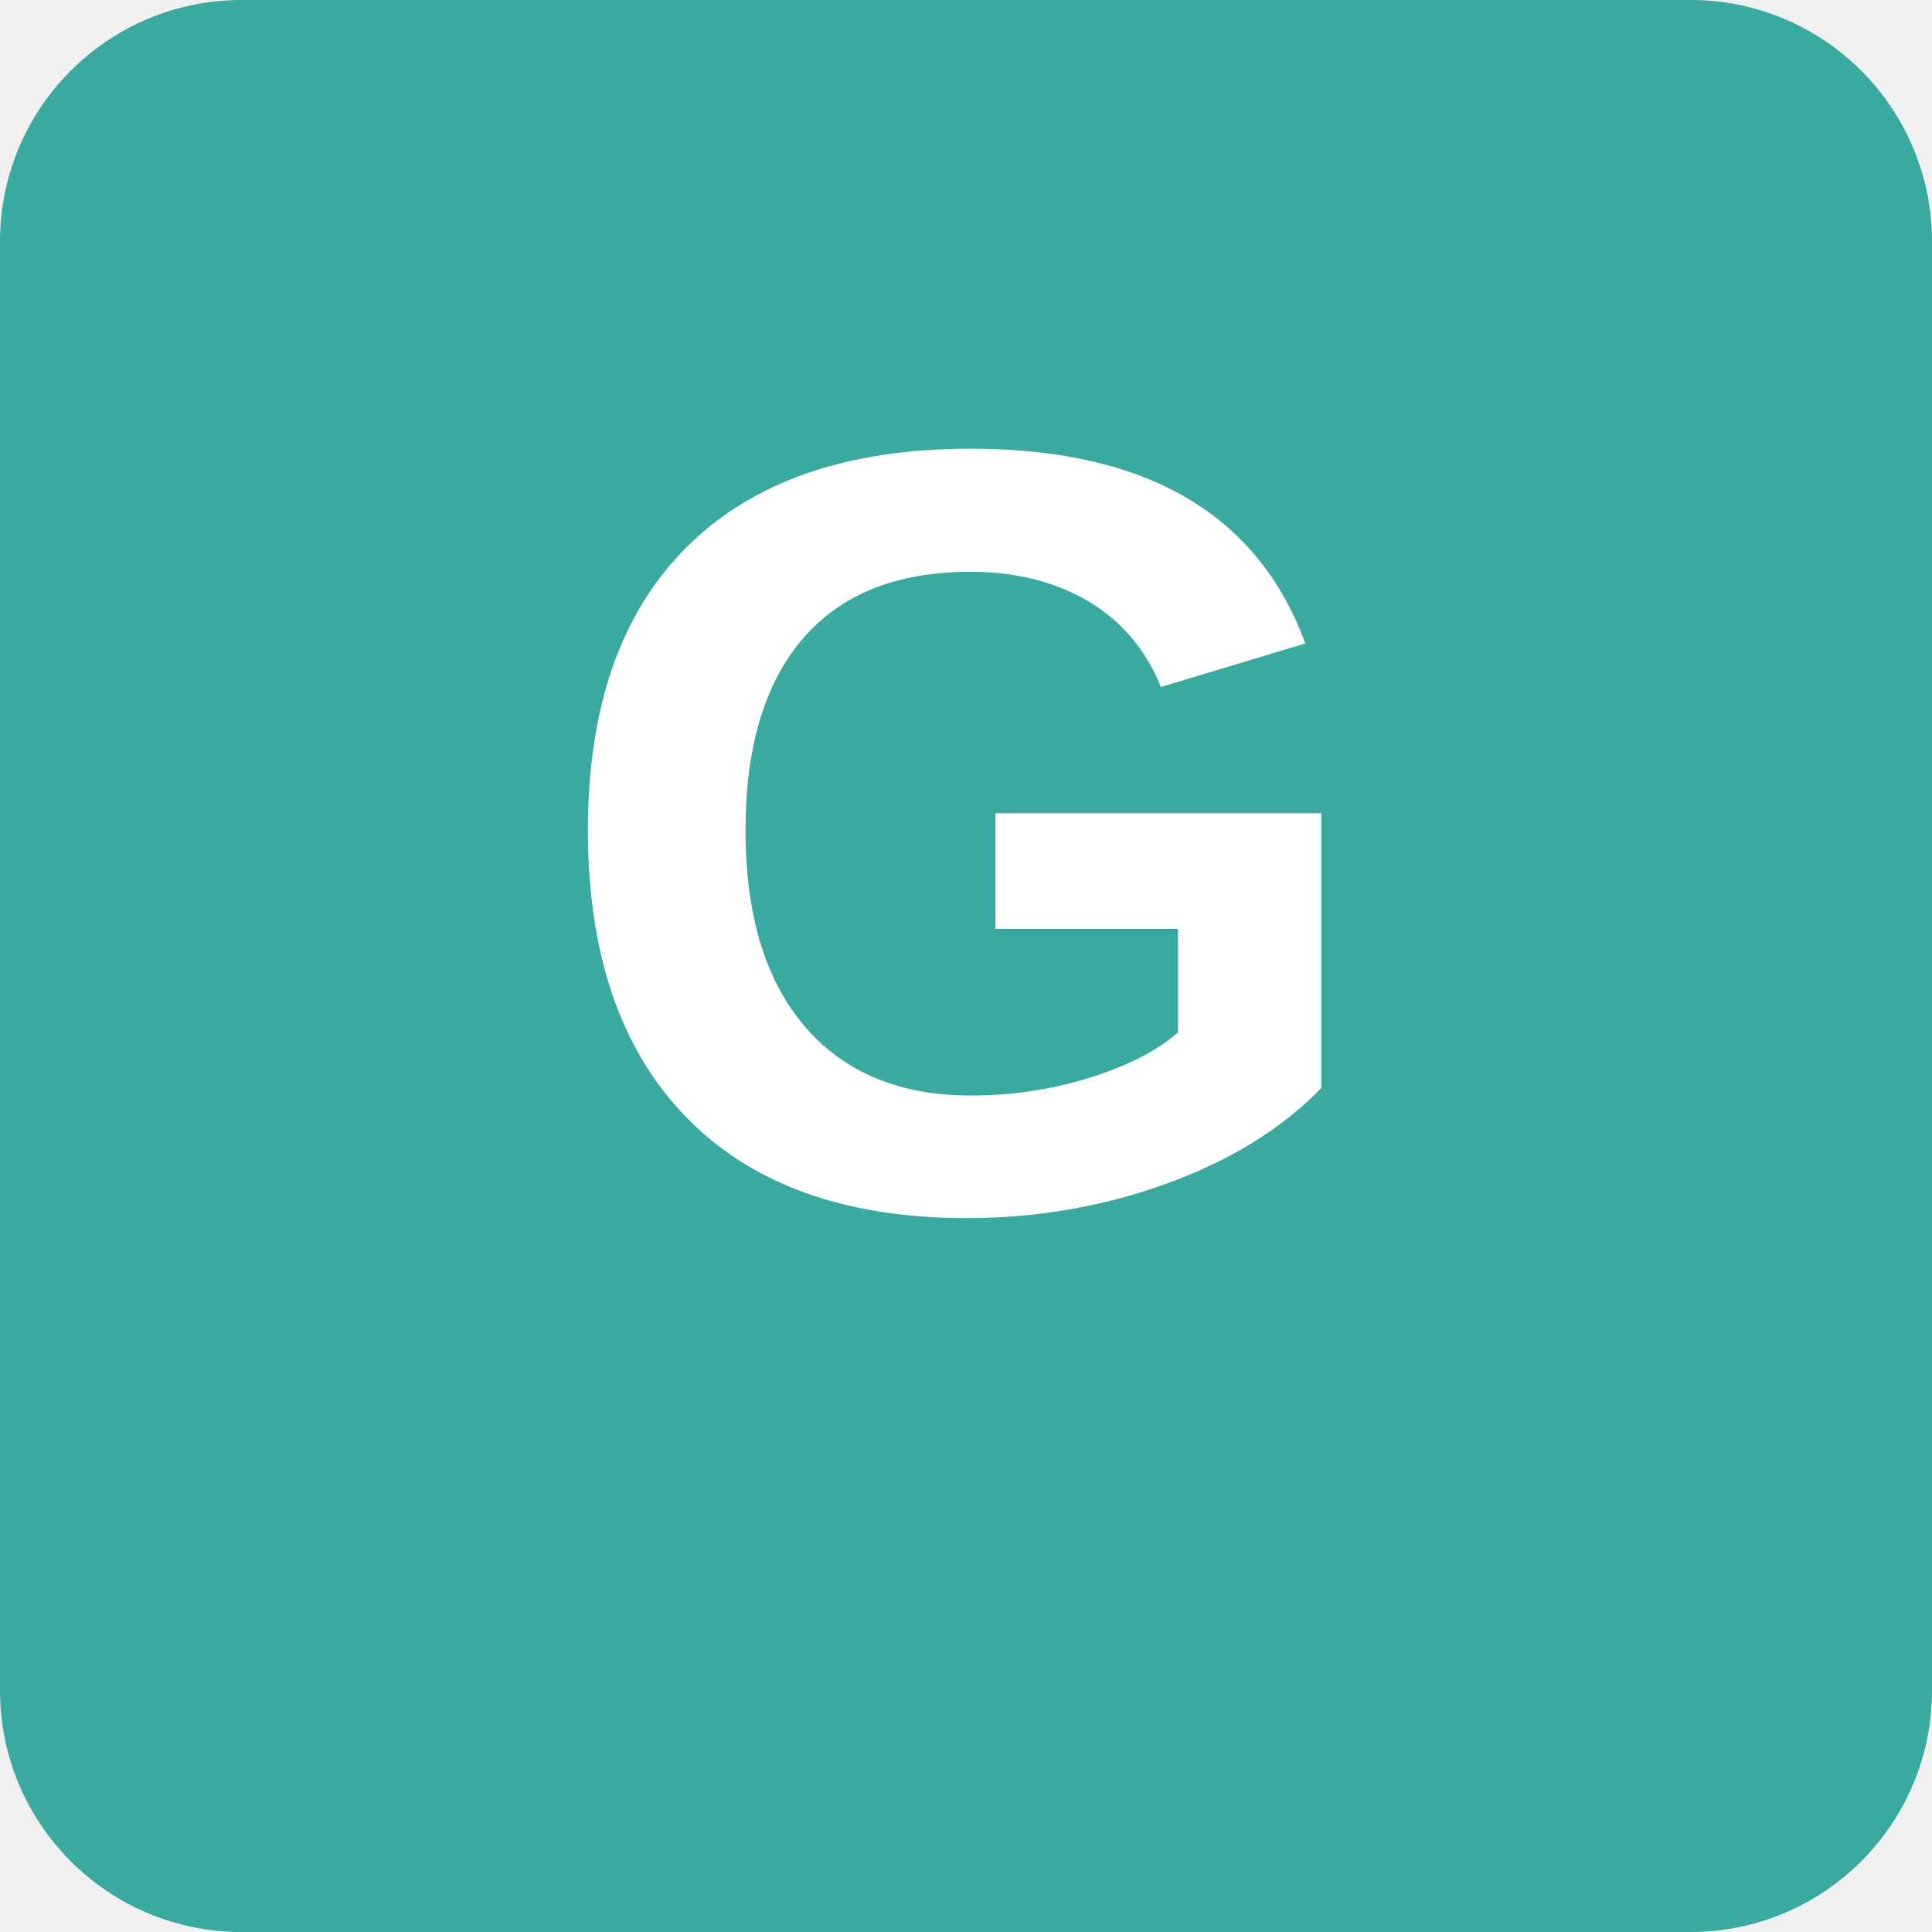
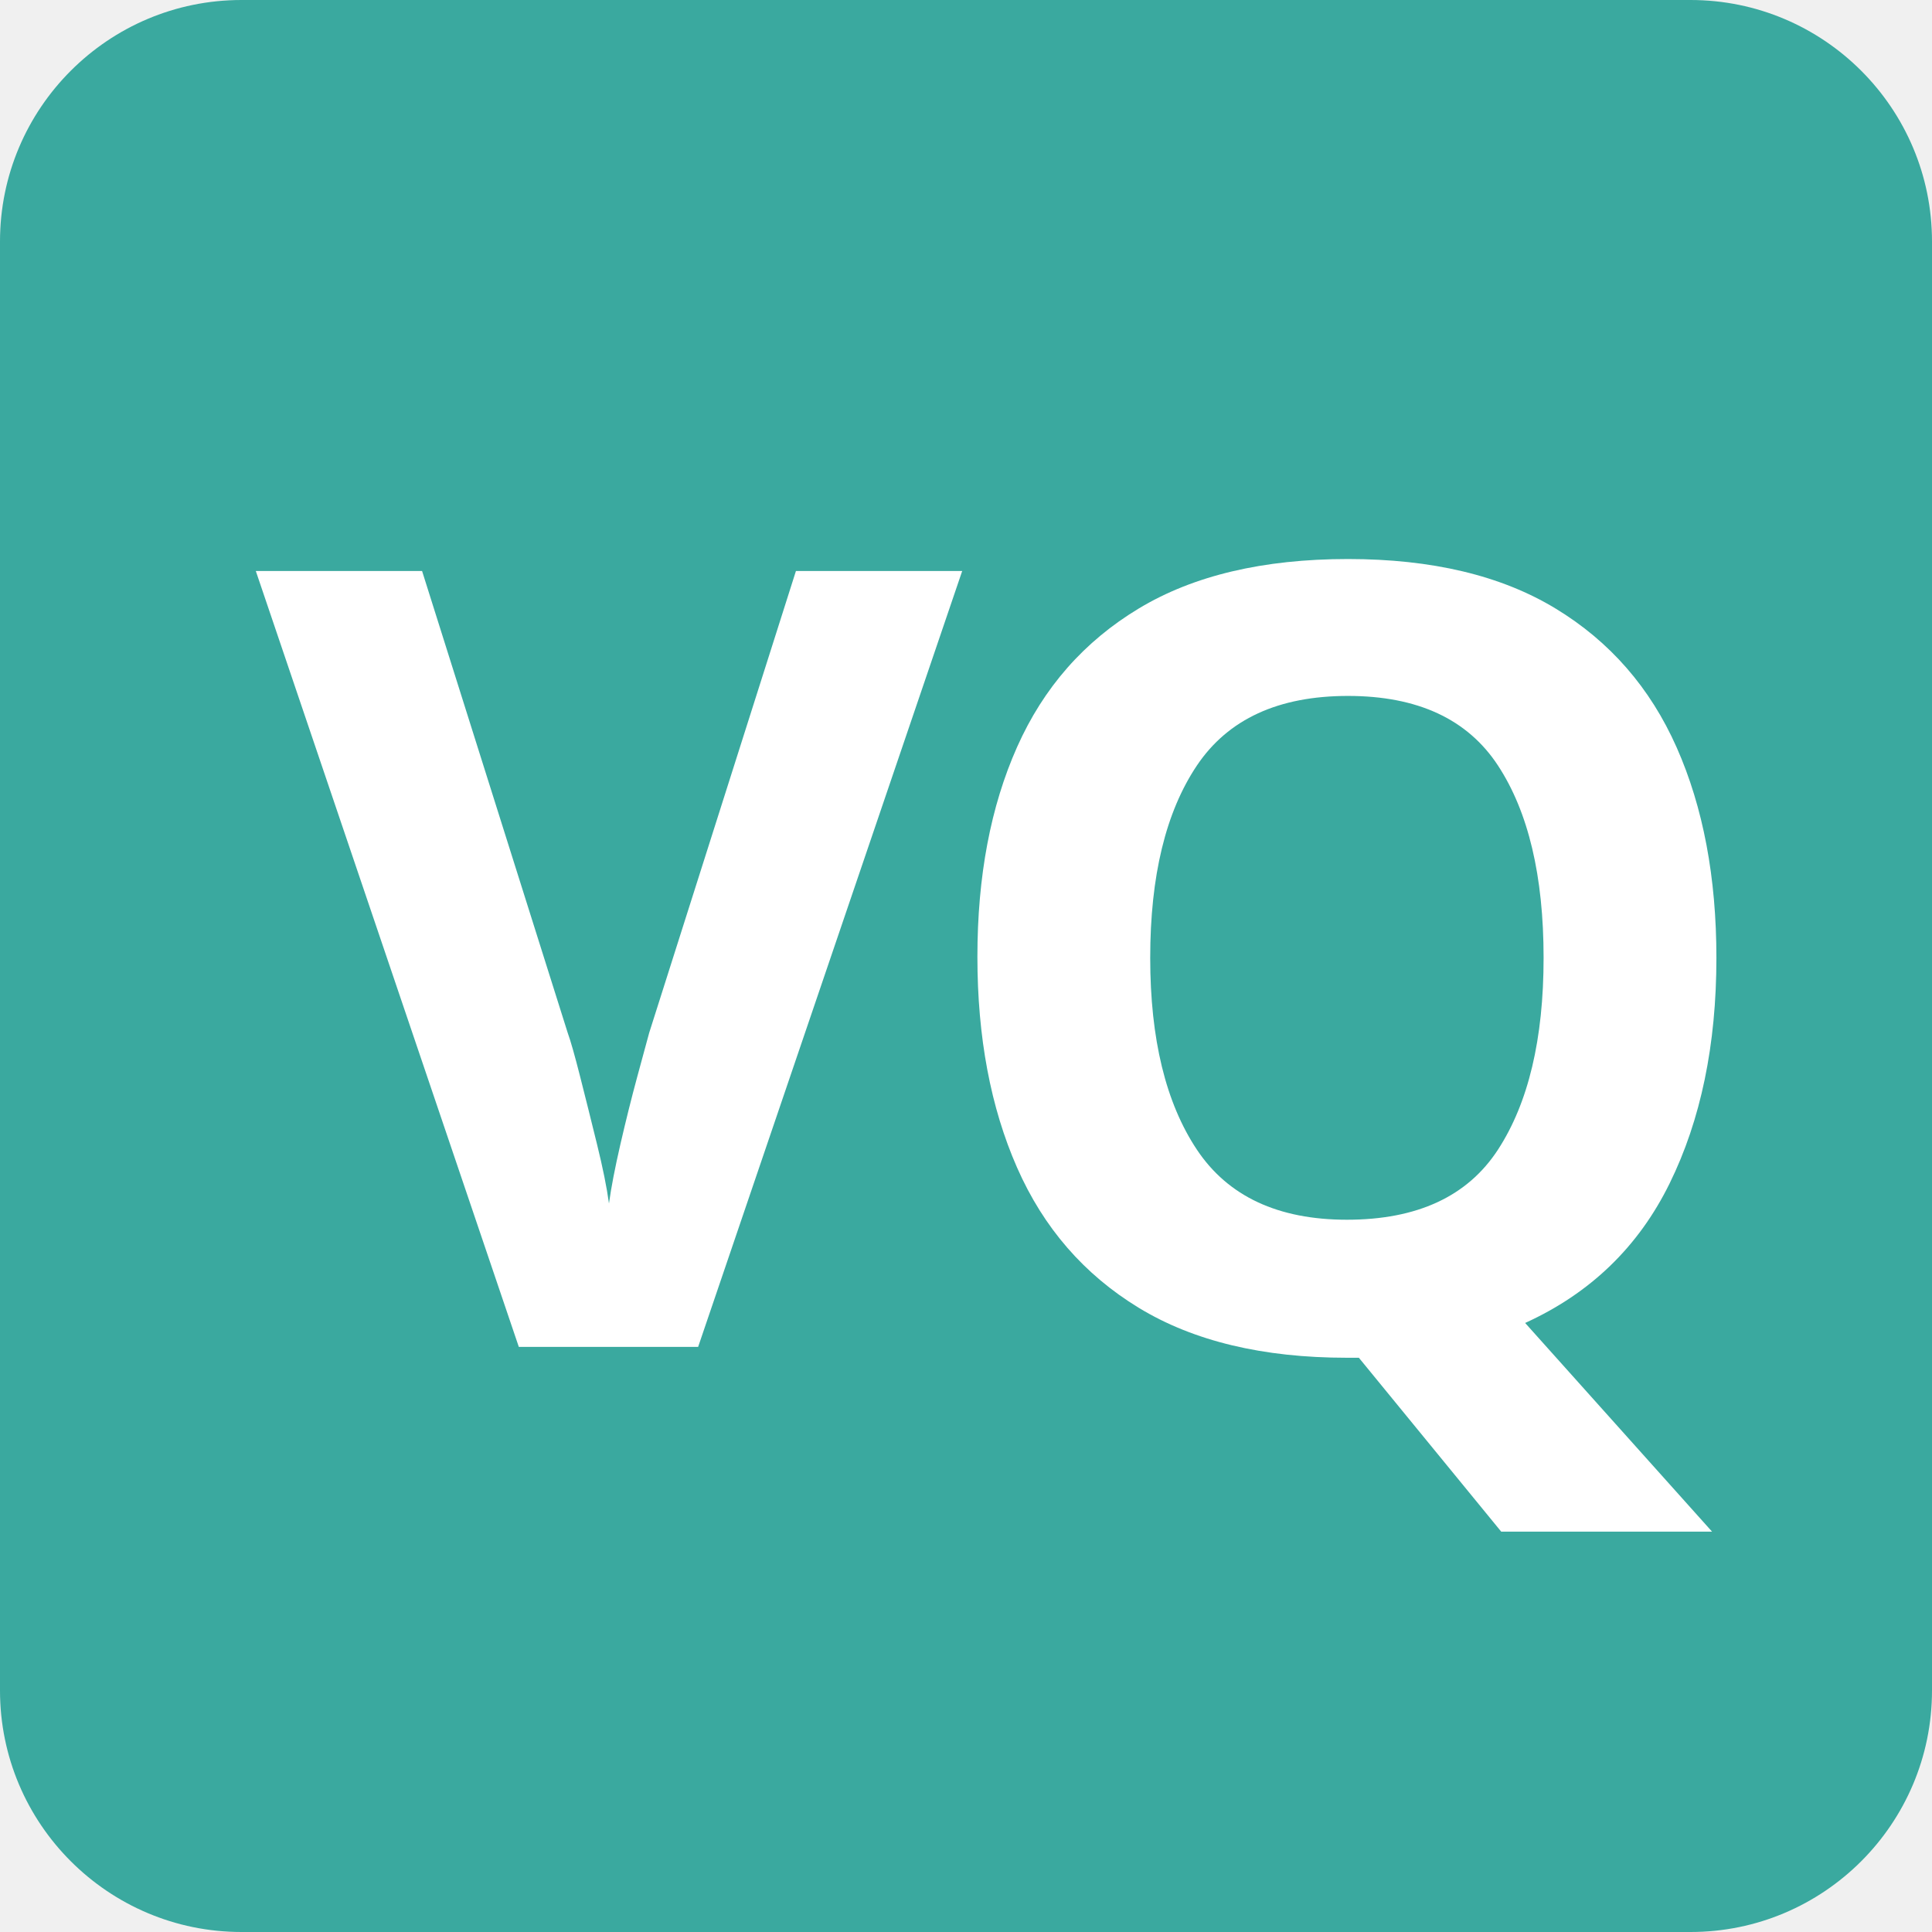
- <svg xmlns="http://www.w3.org/2000/svg" width="512" height="512" viewBox="0 0 512 512" fill="none">
-   <rect width="512" height="512" rx="64" fill="rgb(58, 169, 159)" />
-   <text x="256" y="320" font-family="Arial, sans-serif" font-size="288" font-weight="bold" text-anchor="middle" fill="white">G</text>
+ <svg xmlns="http://www.w3.org/2000/svg" width="100%" height="100%" viewBox="0 0 512 512" fill-rule="evenodd" stroke-linejoin="round" stroke-miterlimit="2">
+   <path d="M512 64v384c0 35.323-28.677 64-64 64H64c-35.323 0-64-28.677-64-64V64C0 28.677 28.677 0 64 0h384c35.323 0 64 28.677 64 64z" fill="#3aa99f" />
+   <text x="-188.784" font-family="JWKnoll-Bold, JW Knoll, sans-serif" font-weight="700" font-size="288" fill="#fff" transform="translate(256.576 356.944)" y="0">V<tspan x="-14.256px" y="0px">Q</tspan>
+   </text>
</svg>
